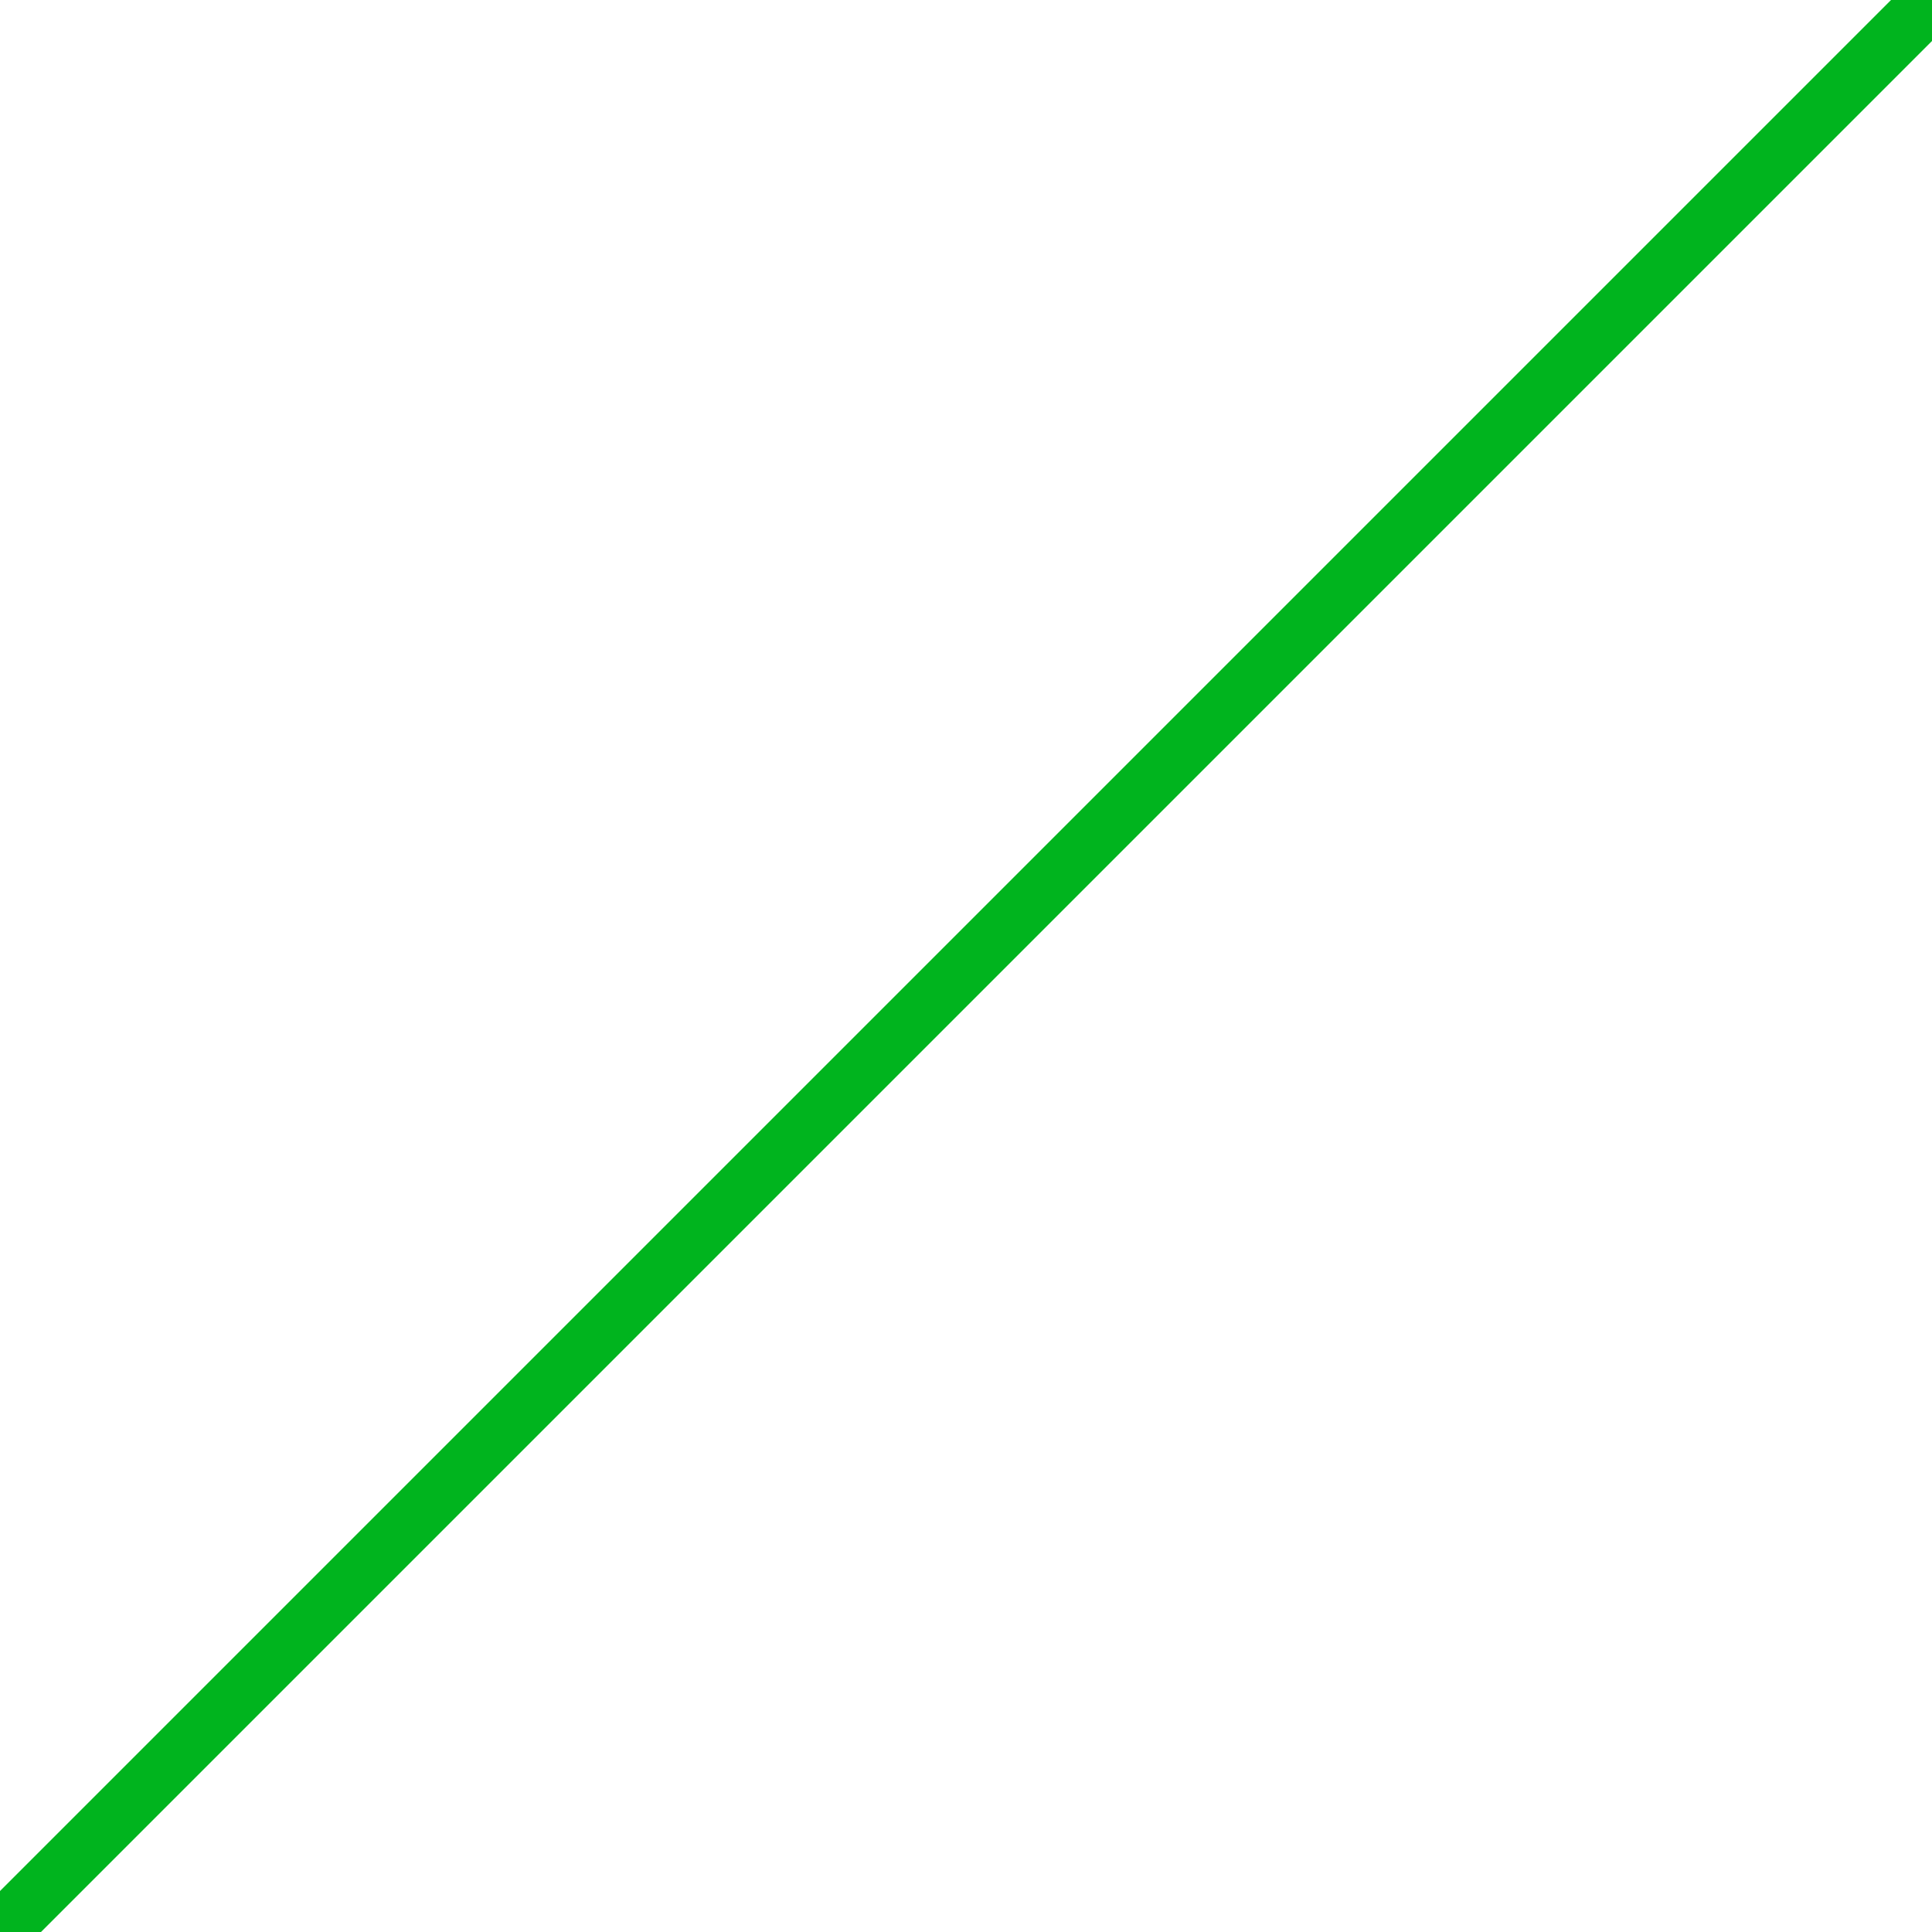
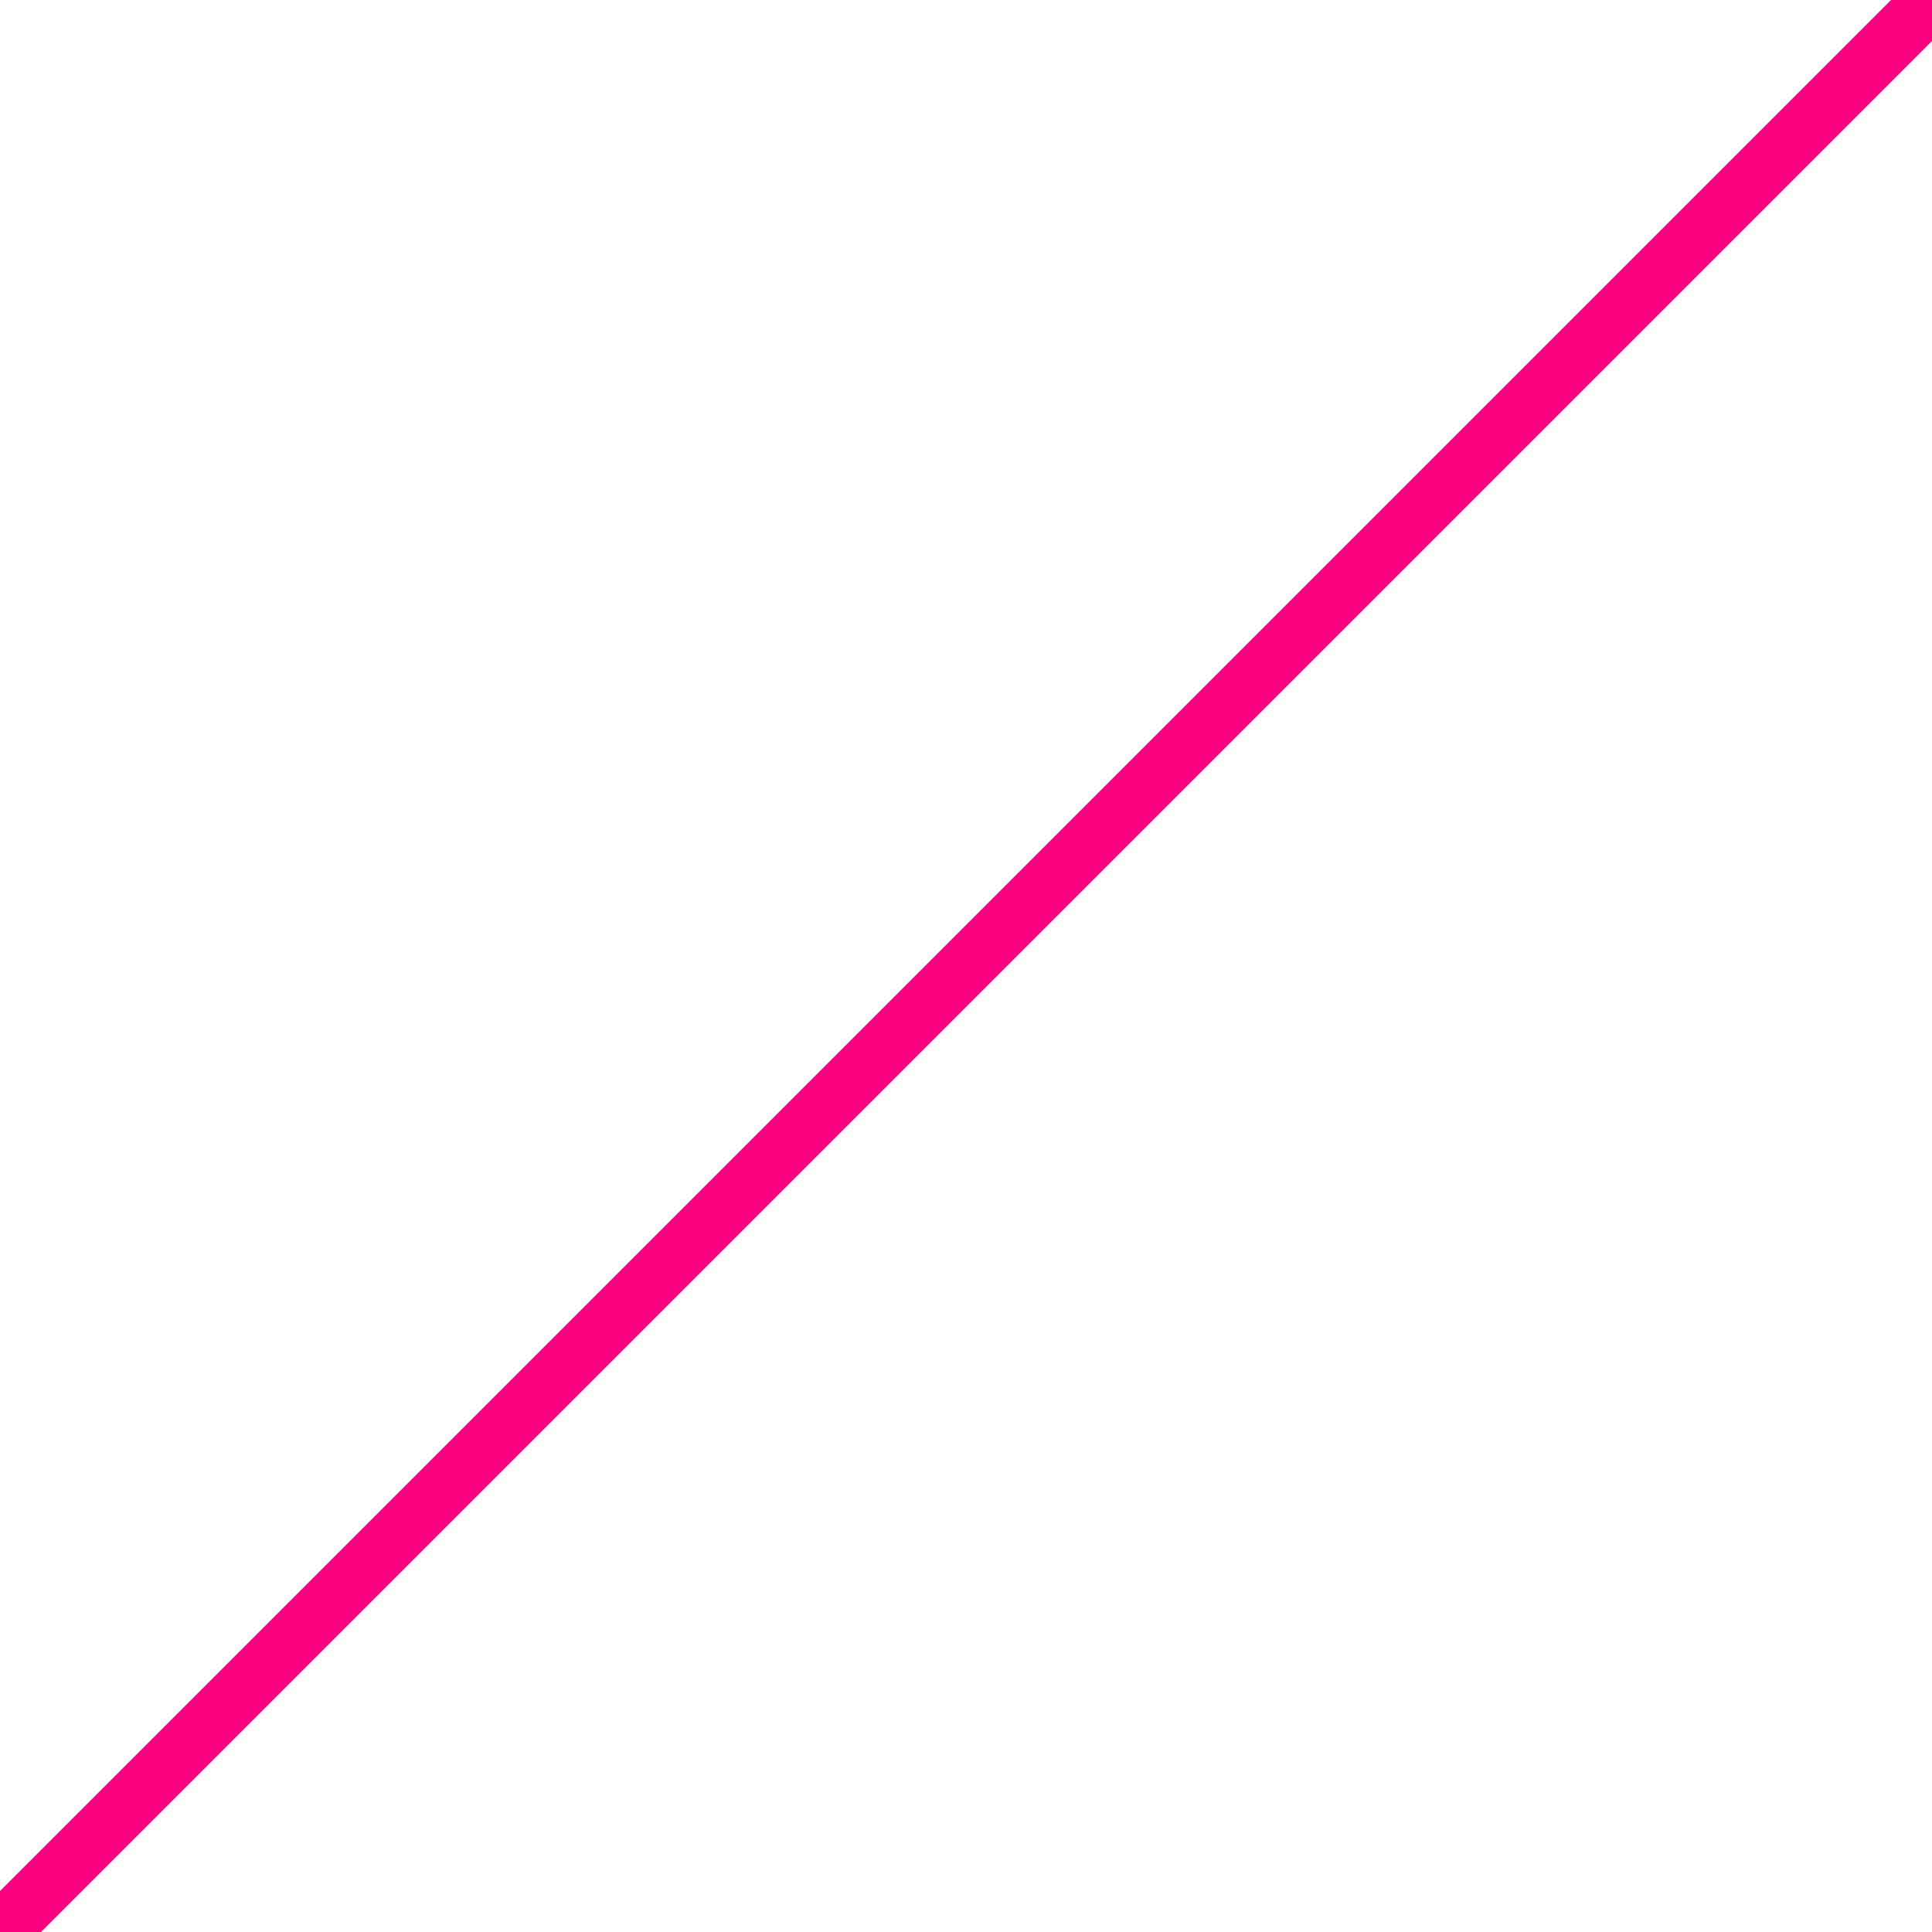
<svg xmlns="http://www.w3.org/2000/svg" width="100" height="100" viewBox="0 0 100 100" preserveAspectRatio="none">
-   <path d="M-3,103 L102.5,-2.5" id="Line" stroke="#00b41e" stroke-width="3" />
+   <path d="M-3,103 L102.5,-2.5" id="Line" stroke="#f8007e" stroke-width="3" />
</svg>
